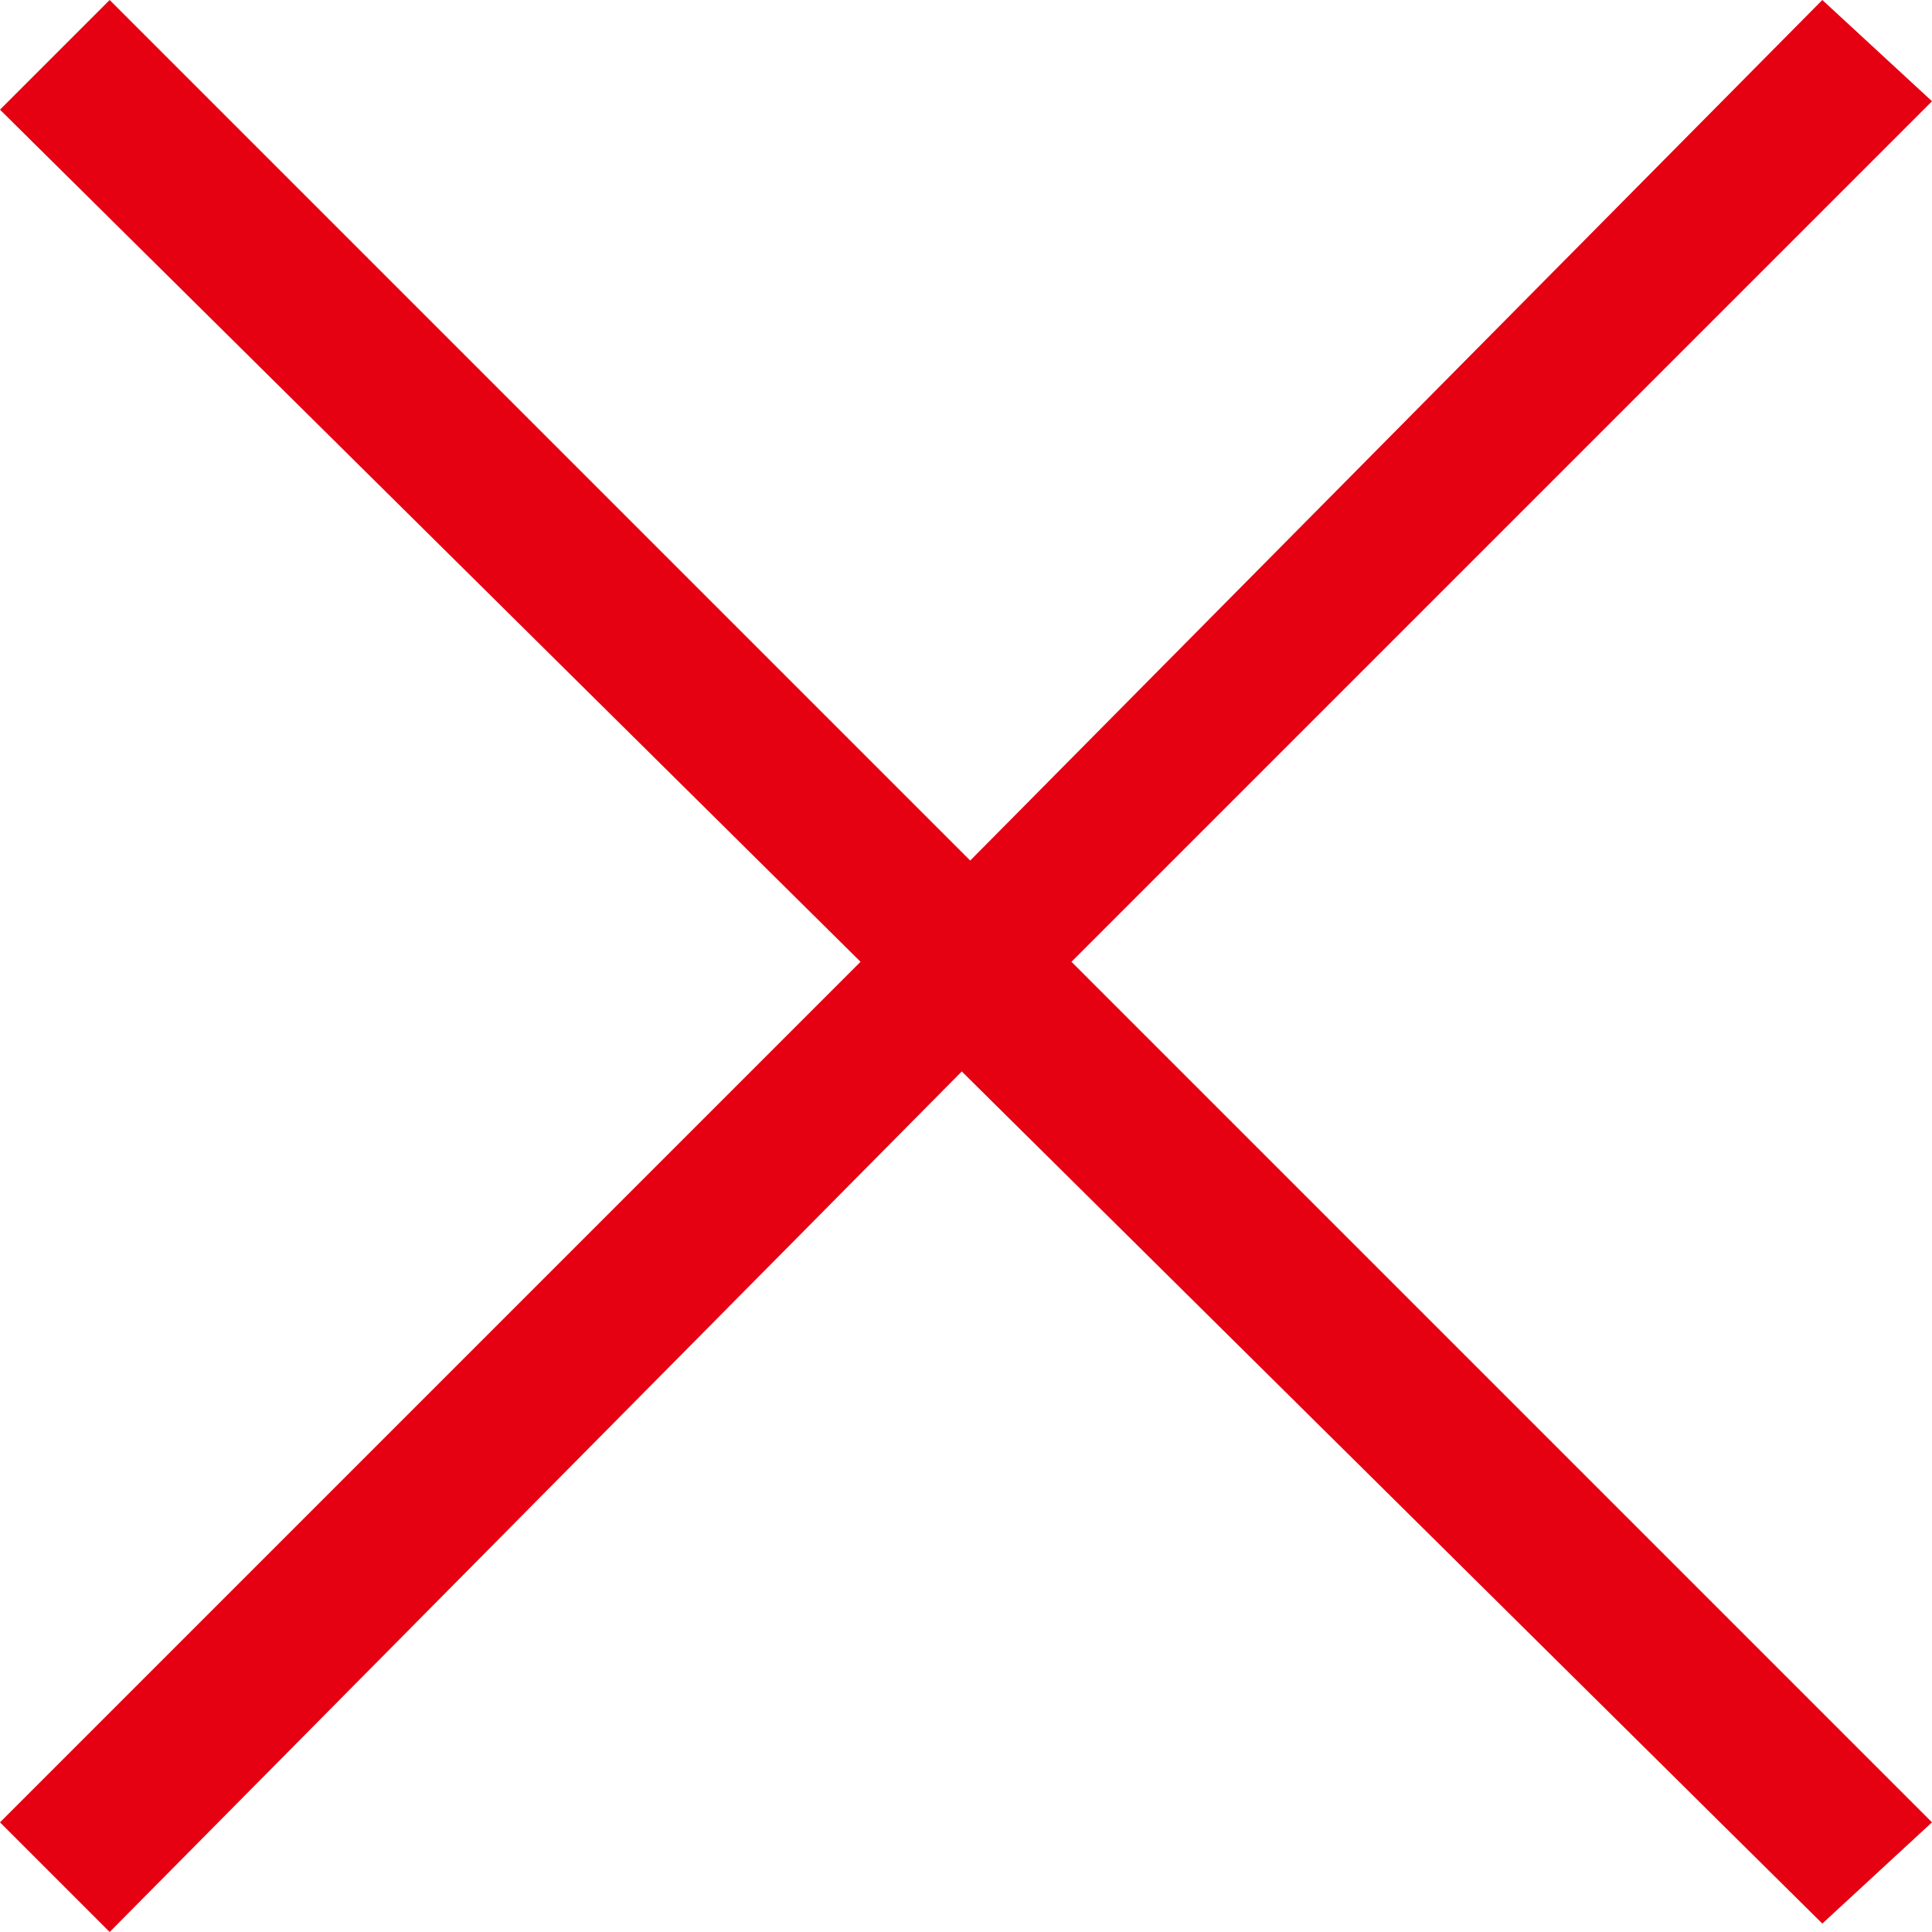
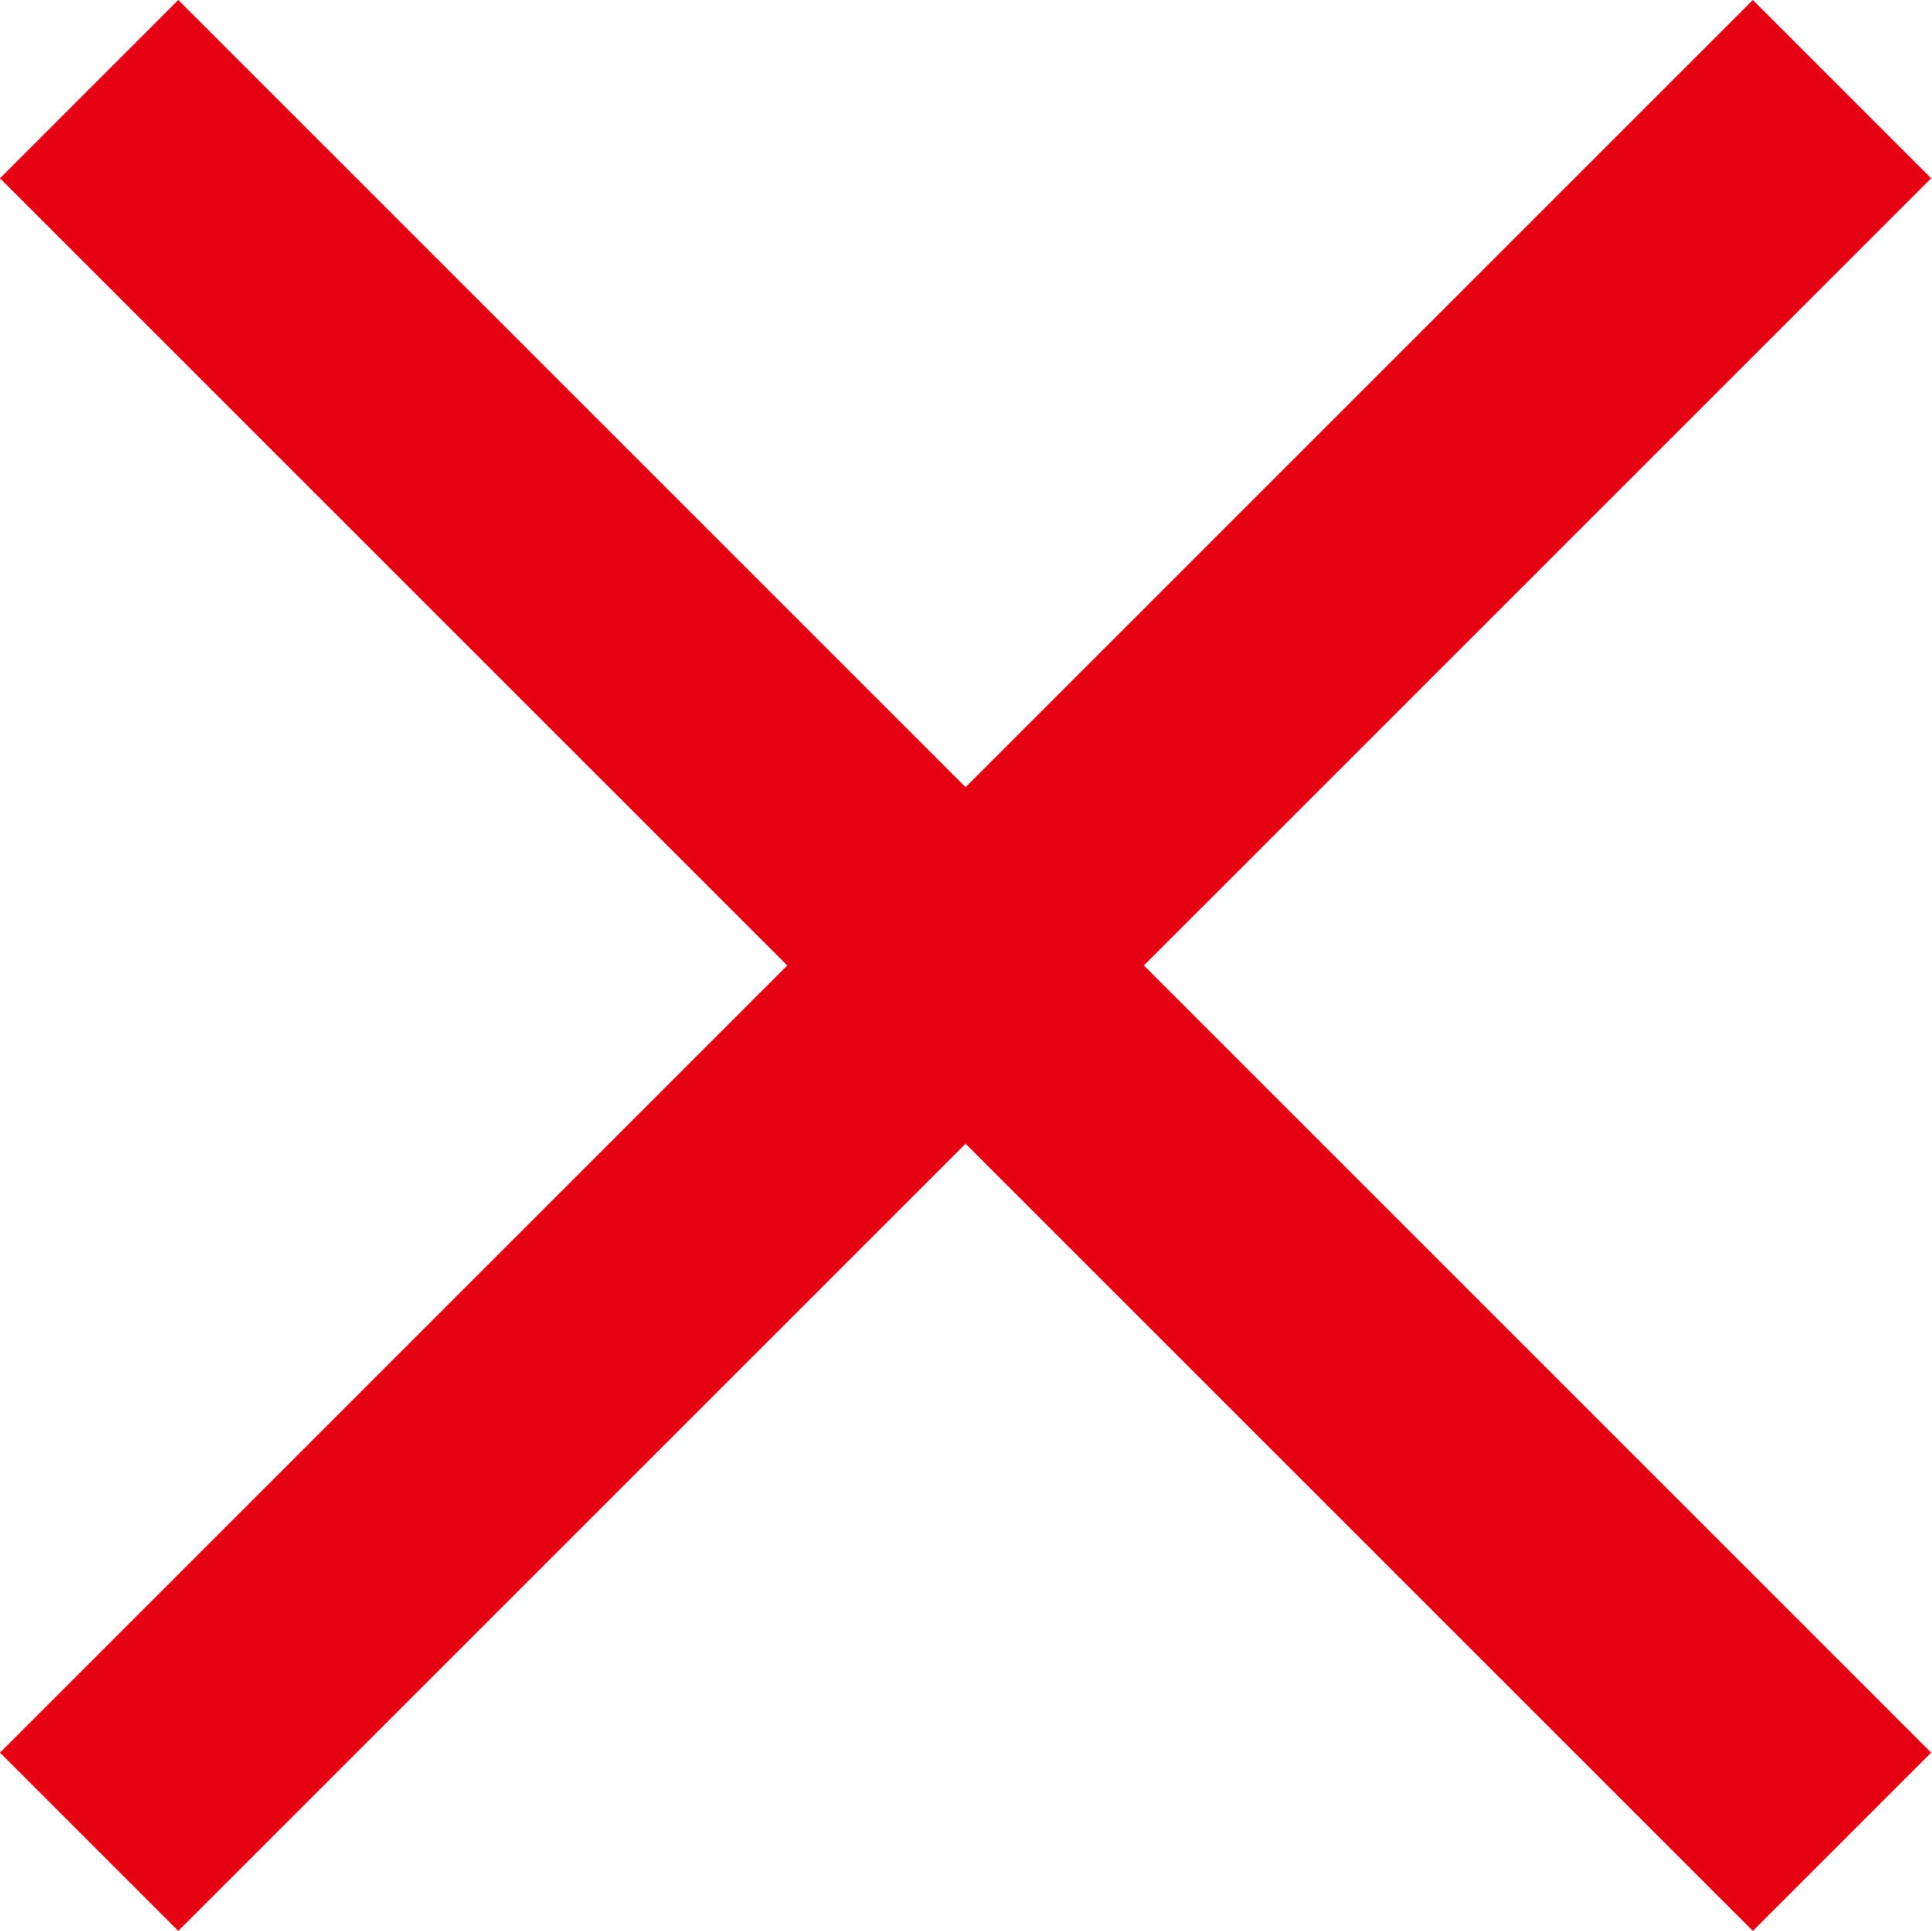
- <svg xmlns="http://www.w3.org/2000/svg" version="1.1" id="_x31_" x="0px" y="0px" viewBox="0 0 22.9 22.9" style="enable-background:new 0 0 22.9 22.9;" xml:space="preserve">
-   <style type="text/css">
- 	.st0{fill:#E50012;}
- </style>
-   <g>
-     <path class="st0" d="M22.9,21.6l-1.3,1.2L11.4,12.7L1.3,22.9L0,21.6l10.2-10.2L0,1.3L1.3,0l10.2,10.2L21.6,0l1.3,1.2L12.7,11.4   L22.9,21.6z" />
+ <svg xmlns="http://www.w3.org/2000/svg" viewBox="0 0 22.97 22.96">
+   <defs>
+     <style>.cls-1{fill:#e50012;}</style>
+   </defs>
+   <g id="レイヤー_2" data-name="レイヤー 2">
+     <g id="_1" data-name="1">
+       <polygon class="cls-1" points="22.96 2.12 20.84 0 11.48 9.36 2.12 0 0 2.12 9.36 11.48 0 20.84 2.12 22.96 11.48 13.6 20.84 22.96 22.96 20.84 13.6 11.48 22.96 2.12" />
+     </g>
  </g>
</svg>
